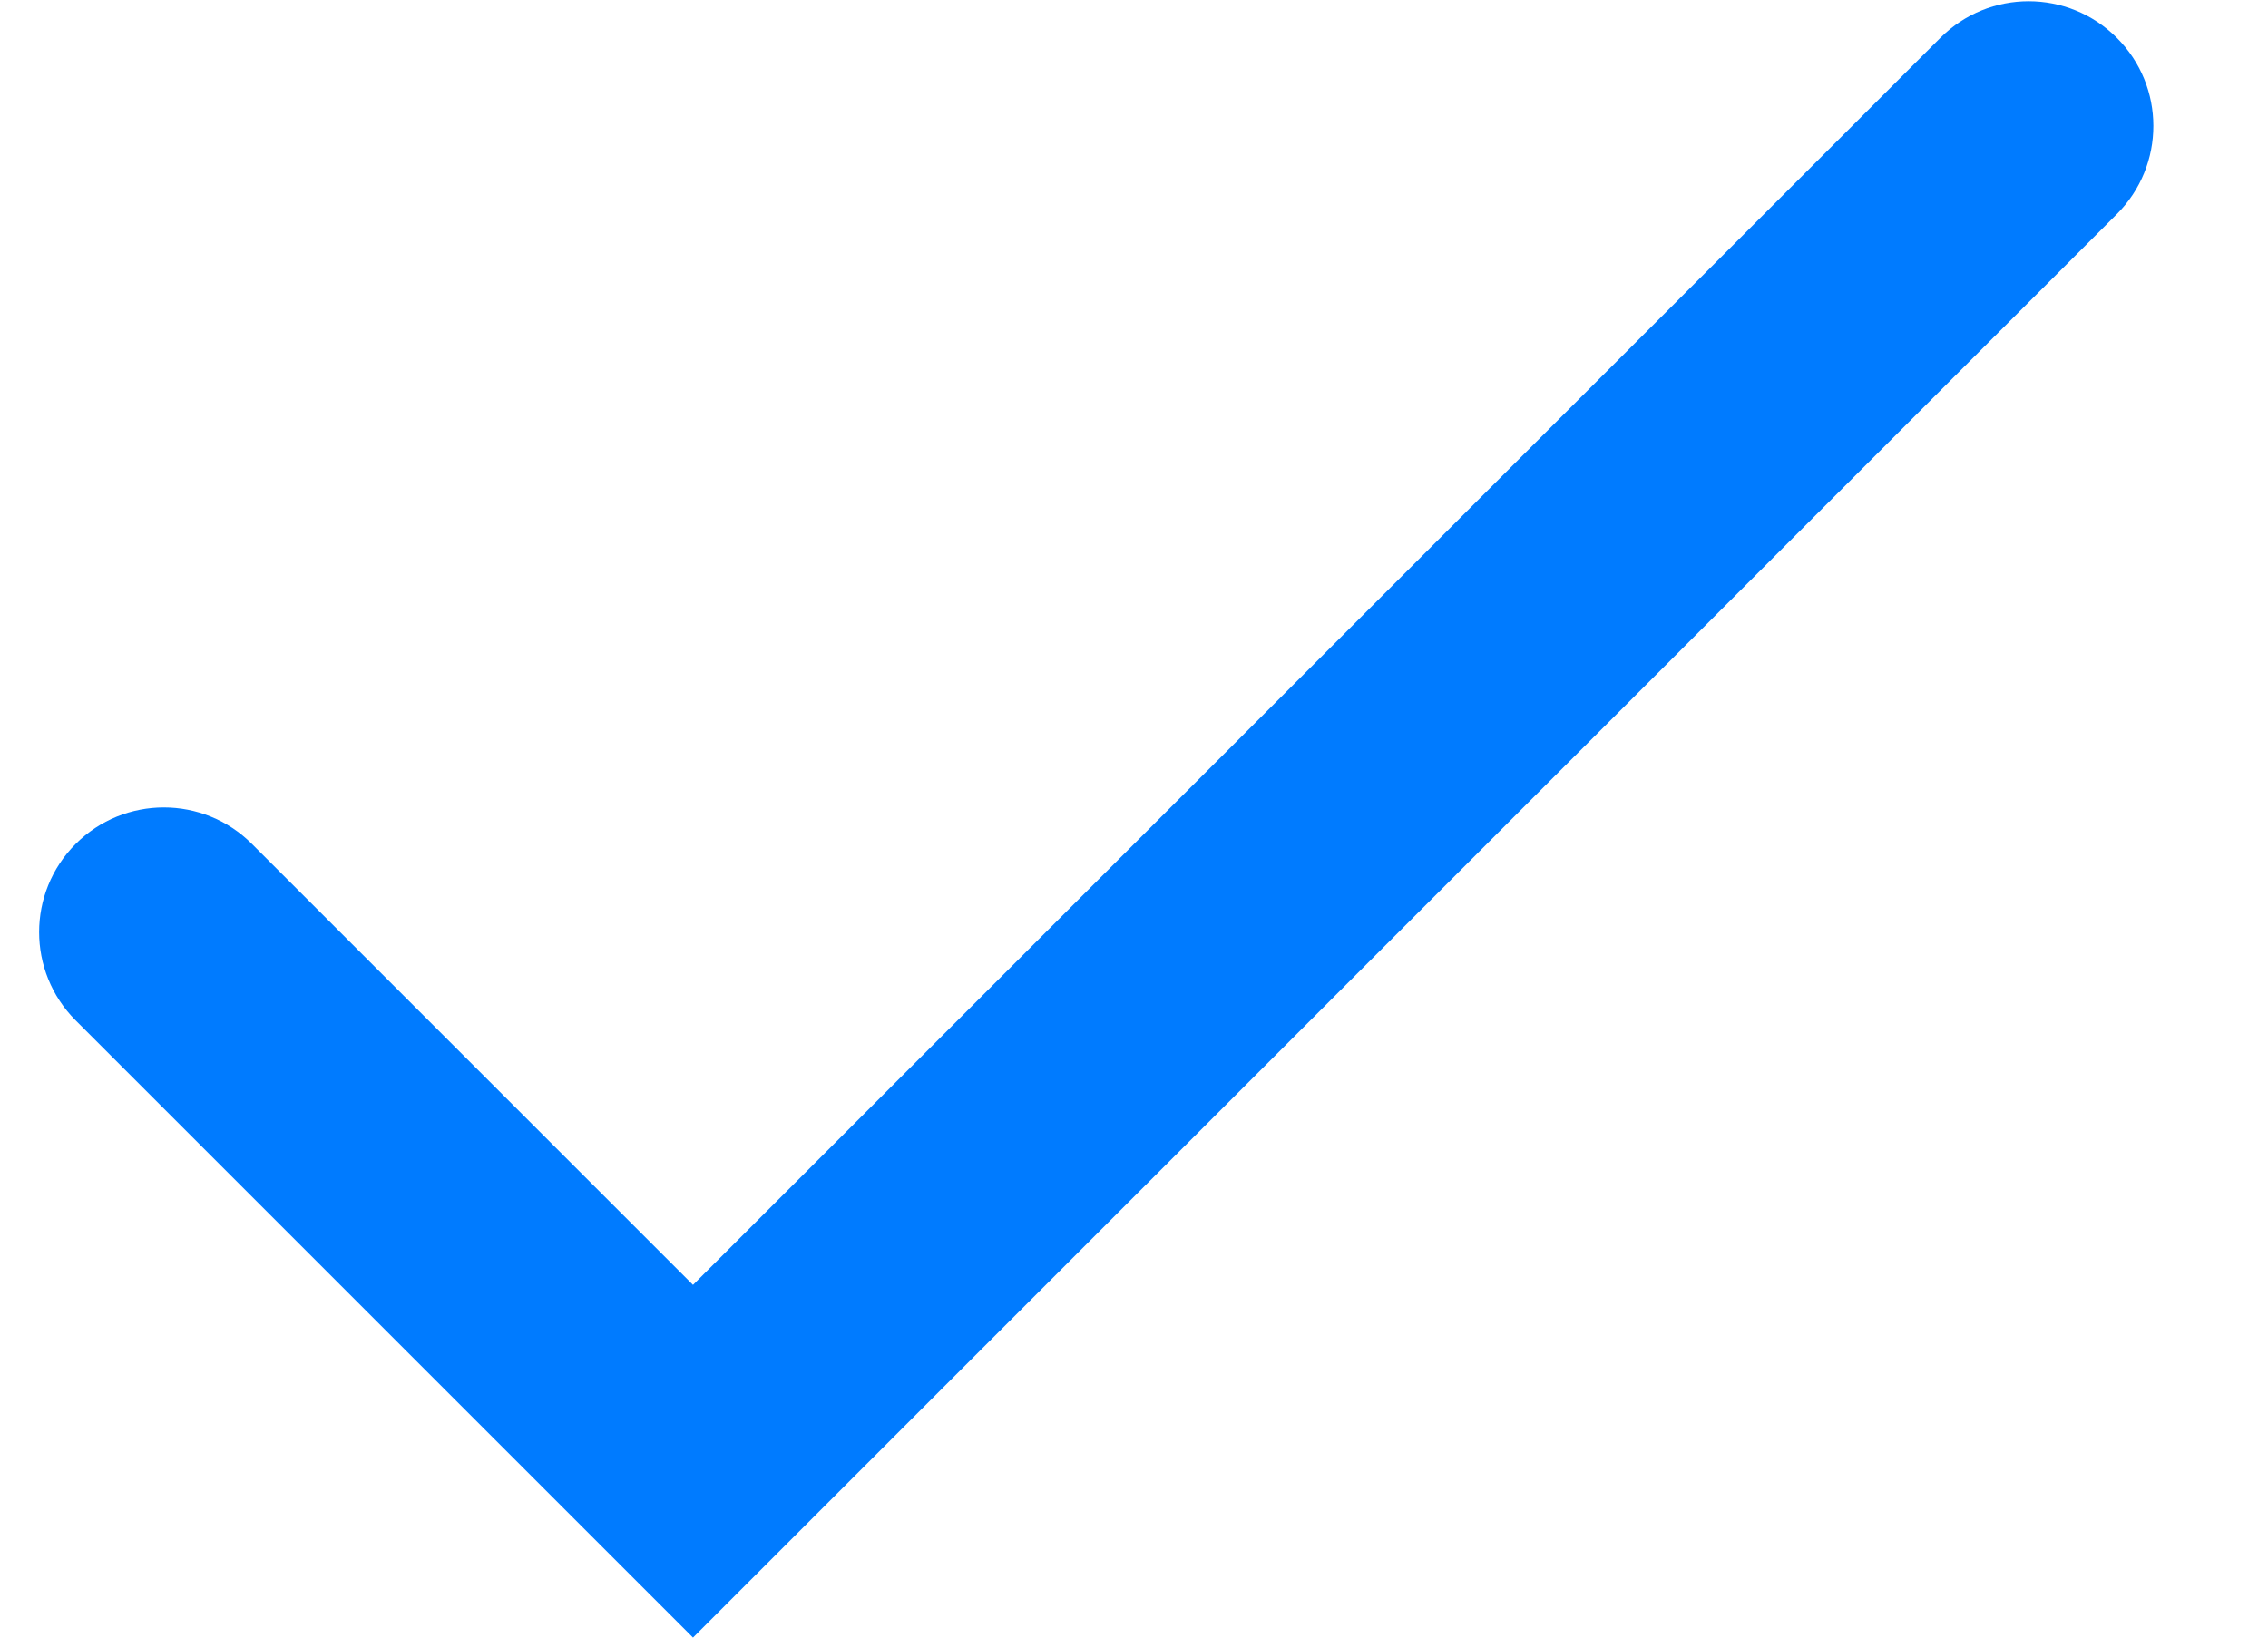
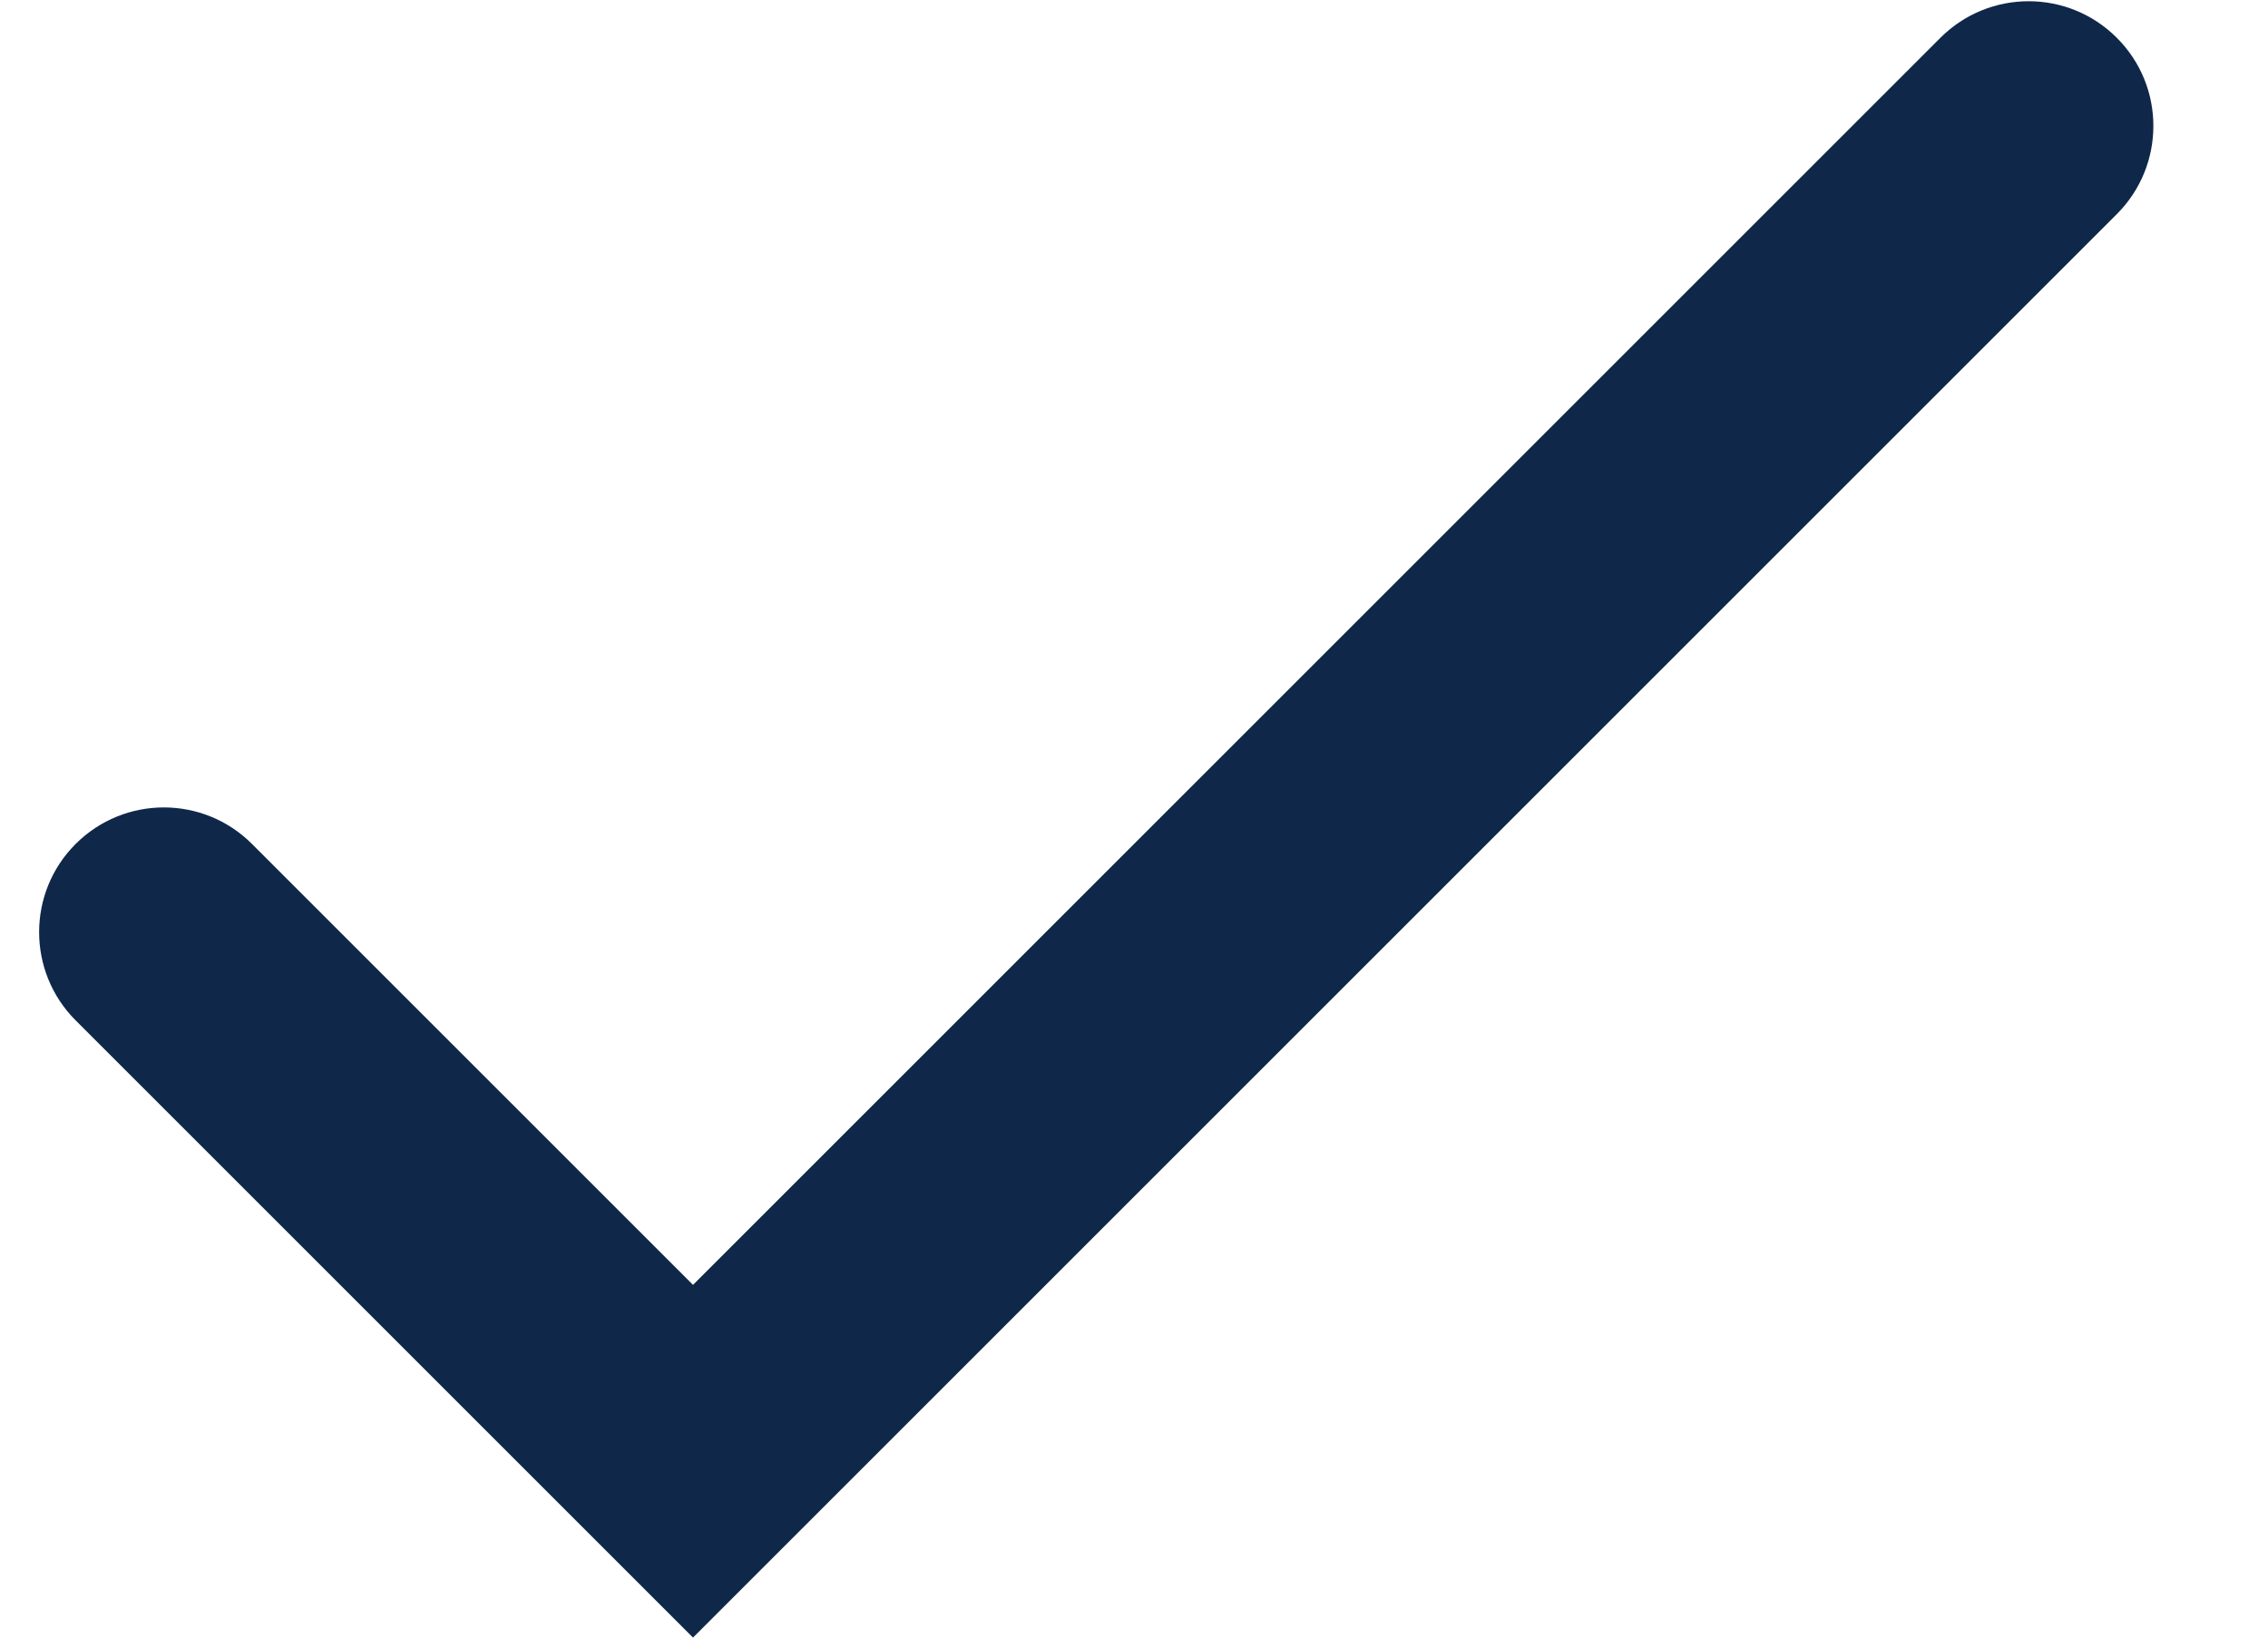
<svg xmlns="http://www.w3.org/2000/svg" width="18" height="13" viewBox="0 0 18 13" fill="none">
-   <path d="M5.5 10.2L2 6.7C1.614 6.313 0.987 6.313 0.6 6.7C0.214 7.086 0.214 7.713 0.6 8.1L5.5 13L16.8 1.7C17.187 1.313 17.187 0.686 16.8 0.3C16.414 -0.087 15.787 -0.087 15.4 0.3L5.5 10.2Z" fill="#007BFF" />
+   <path d="M5.5 10.2L2 6.7C1.614 6.313 0.987 6.313 0.6 6.7C0.214 7.086 0.214 7.713 0.6 8.1L5.5 13L16.8 1.7C17.187 1.313 17.187 0.686 16.8 0.3C16.414 -0.087 15.787 -0.087 15.4 0.3L5.5 10.2Z" fill="#0F2749" />
</svg>
